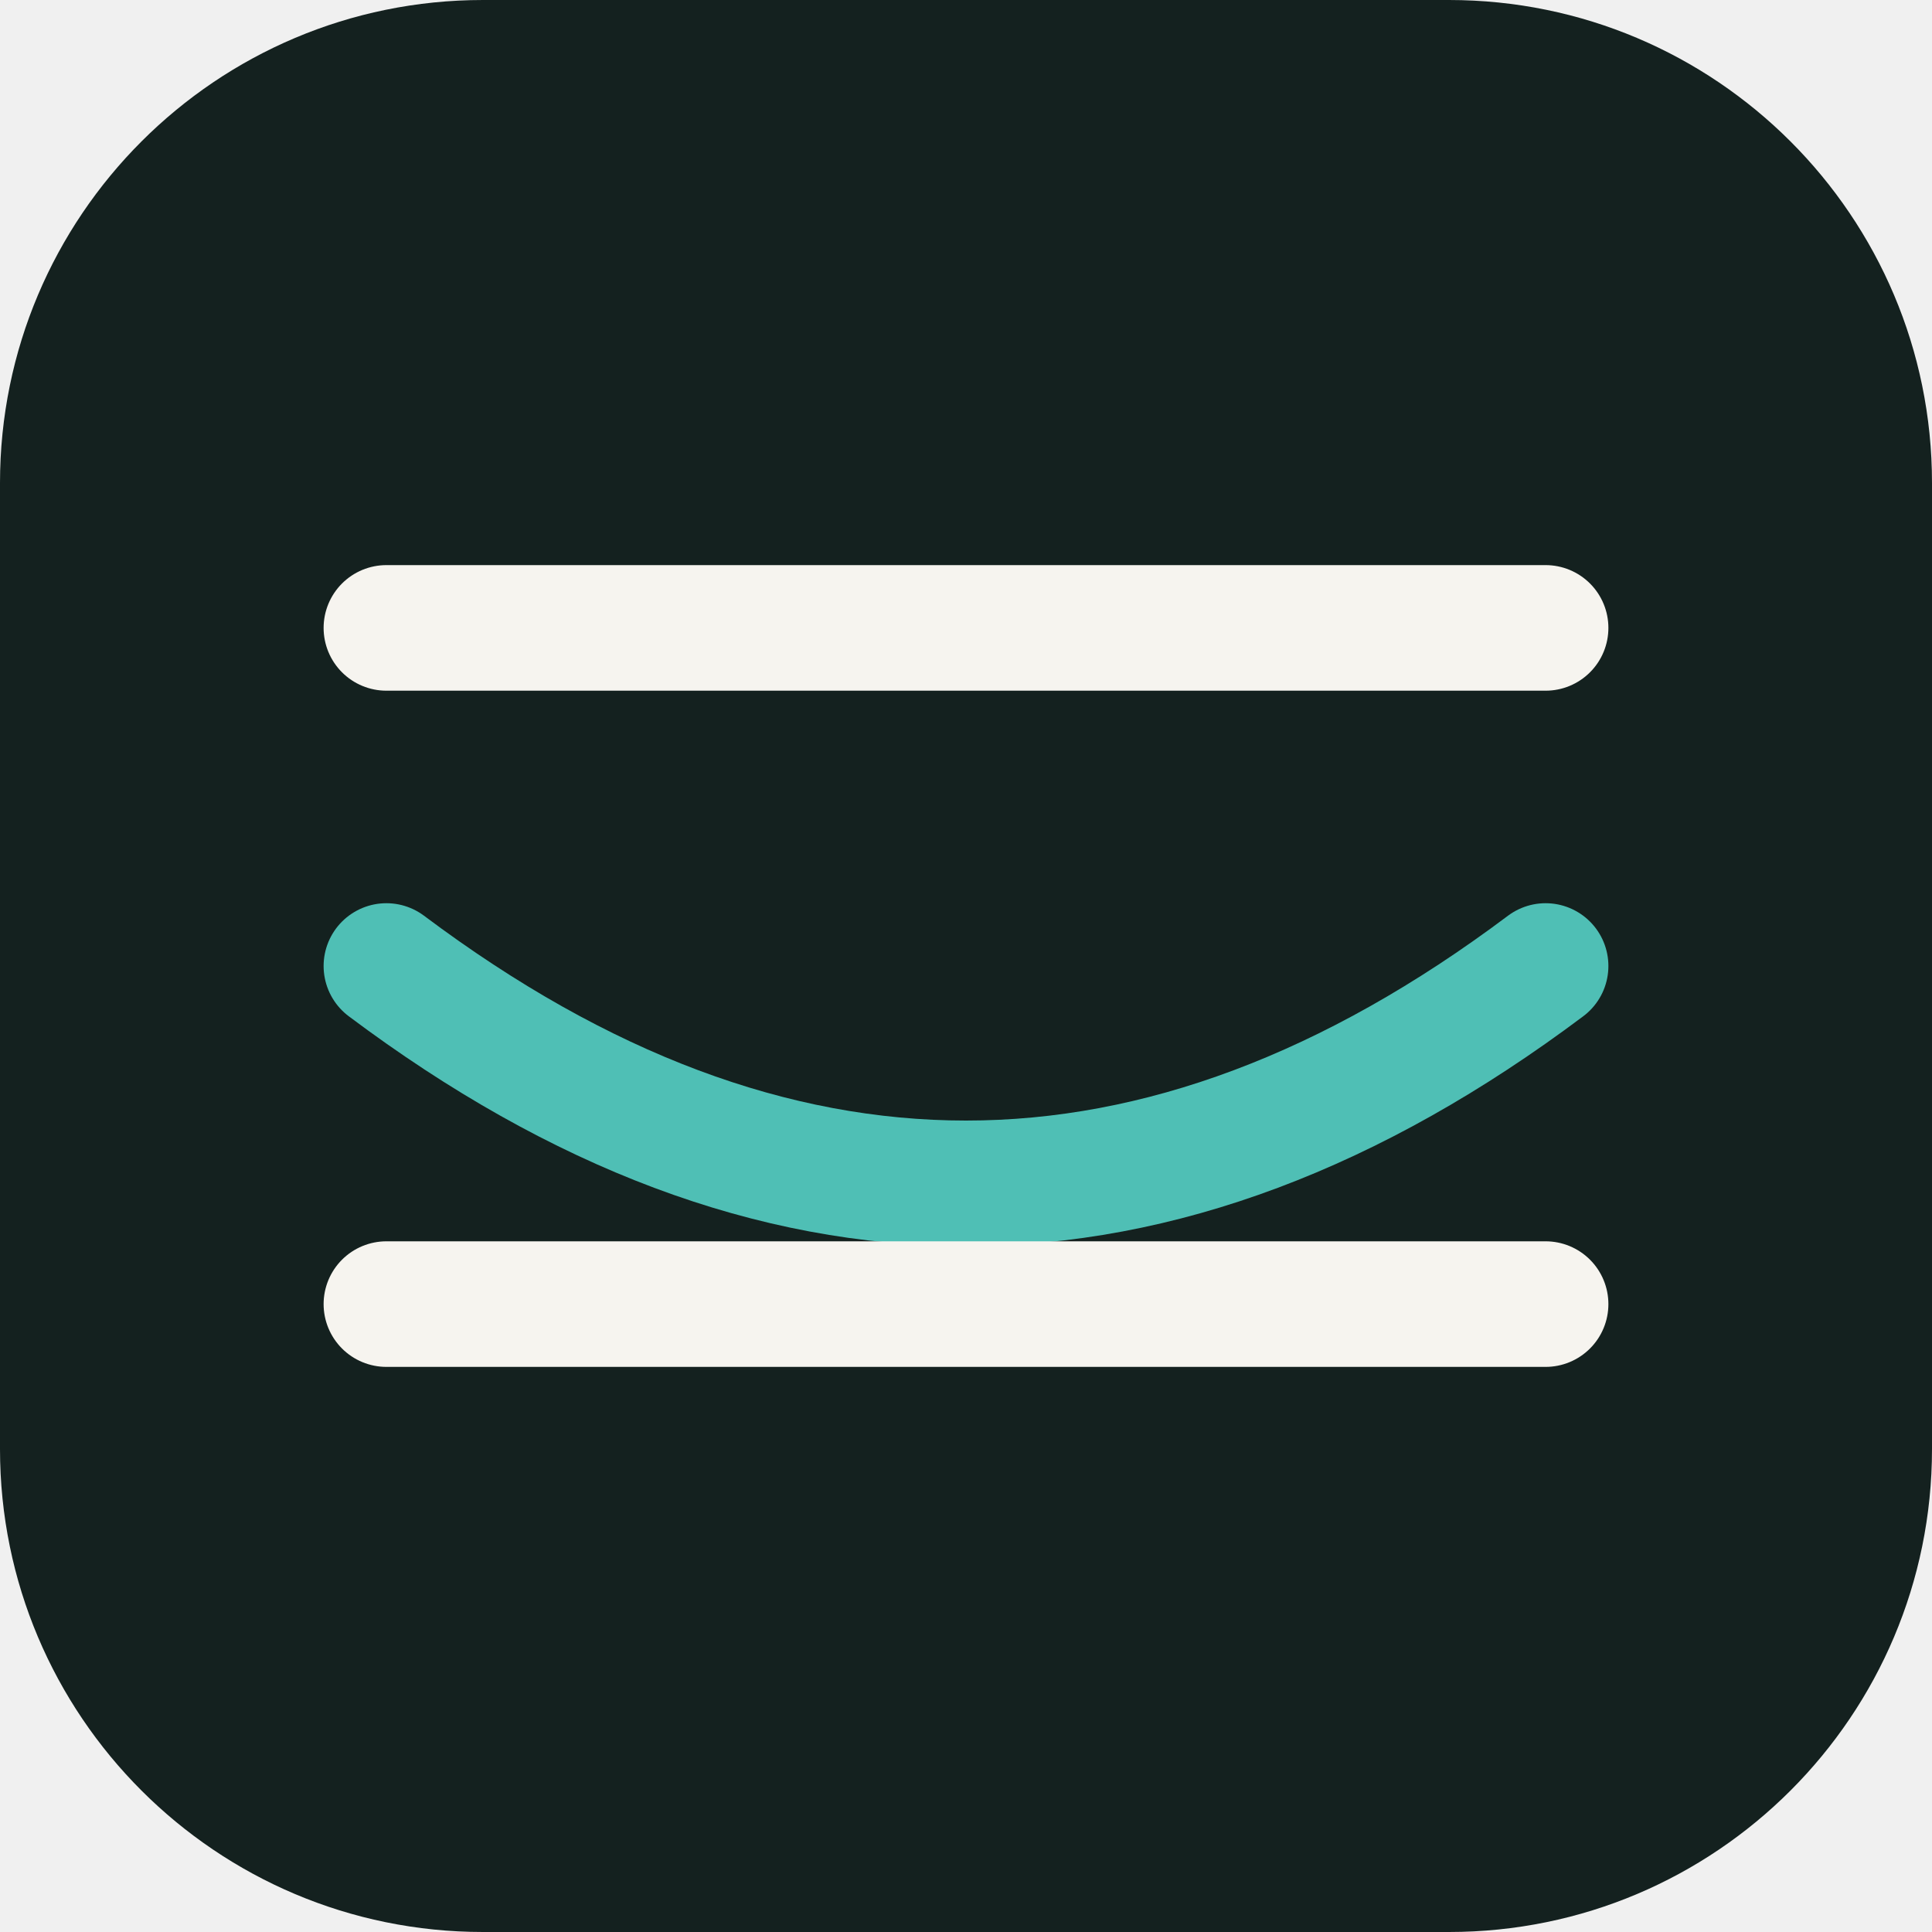
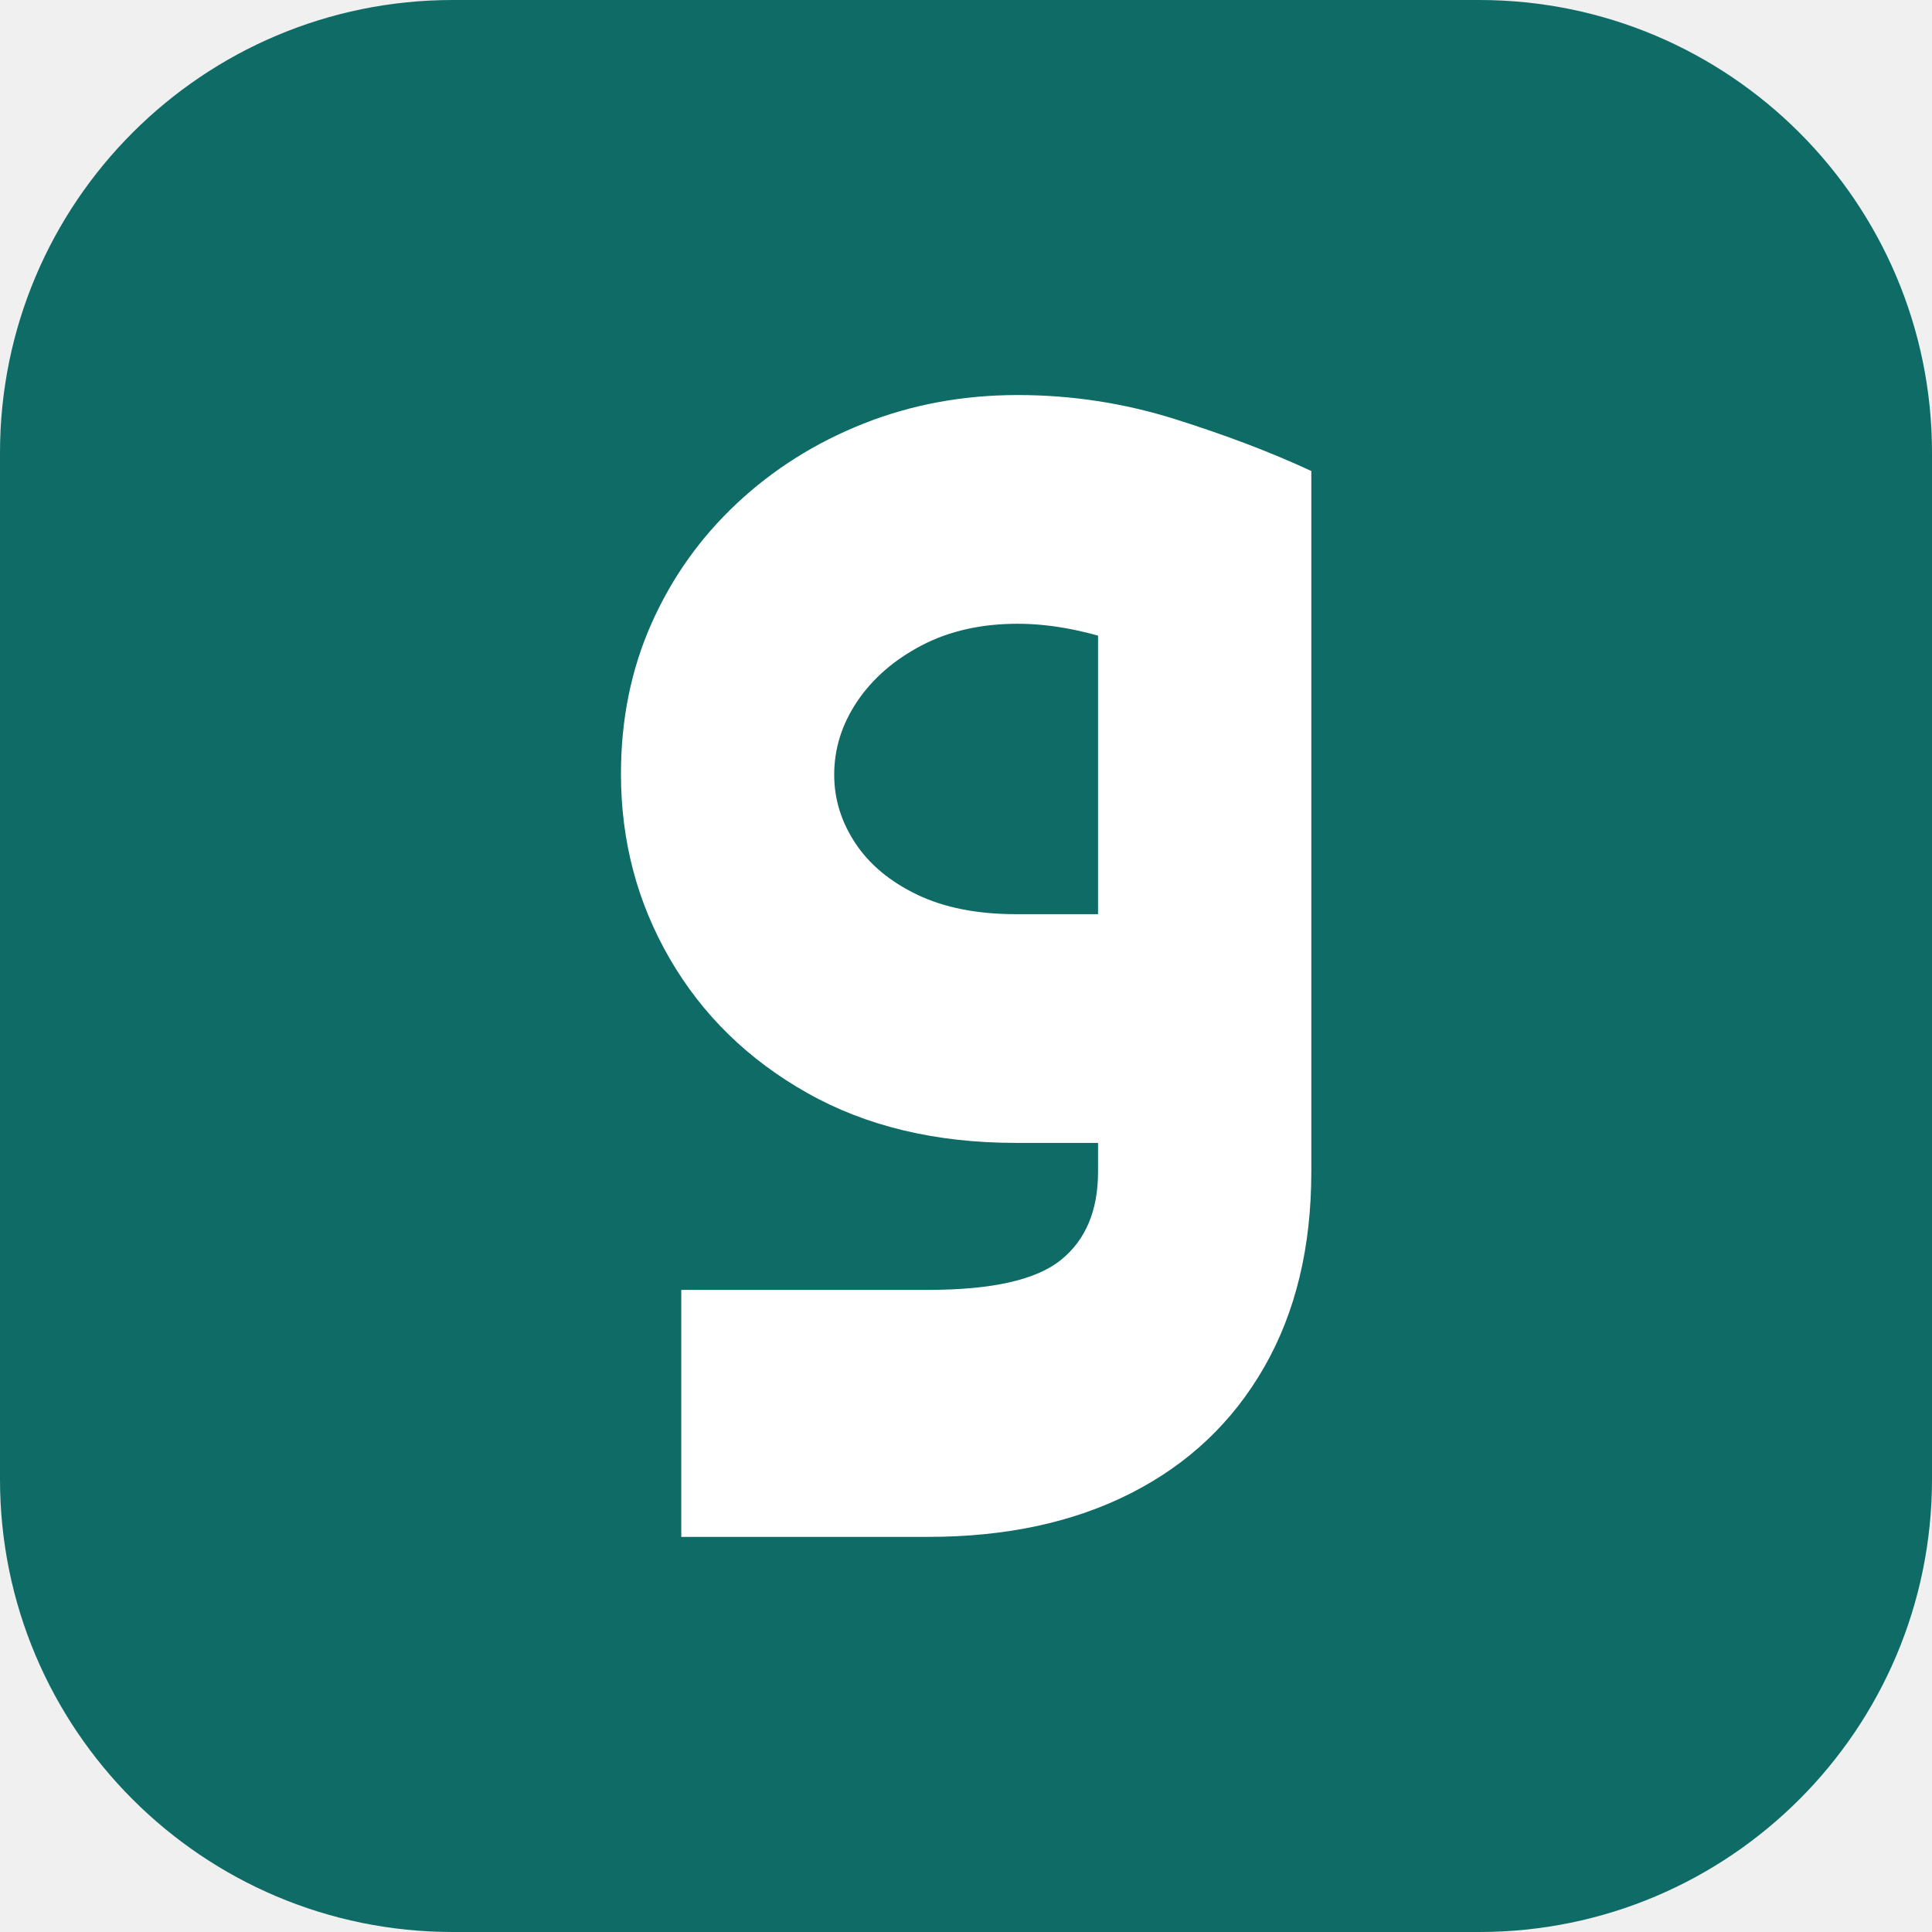
- <svg xmlns="http://www.w3.org/2000/svg" viewBox="0 0 40 40">
-   <rect width="40" height="40" rx="10" fill="#14211F" />
-   <g fill="none" stroke-width="2.6" stroke-linecap="round">
-     <path d="M8 13H32" stroke="#F6F4EF" />
-     <path d="M8 20Q20 29 32 20" stroke="#4FBFB5" />
-     <path d="M8 27H32" stroke="#F6F4EF" />
-   </g>
+ <svg xmlns="http://www.w3.org/2000/svg" viewBox="0 0 64 64">
+   <rect width="64" height="64" rx="15" fill="#0E6B66" />
+   <path fill="#FFFFFF" transform="translate(18.73 37.86)" d="M3.838 13.051V4.869H12.019Q15.187 4.869 16.415 3.877Q17.644 2.885 17.644 0.959V-22.257H24.709V0.959Q24.709 4.705 23.148 7.429Q21.587 10.153 18.738 11.602Q15.89 13.051 12.019 13.051ZM14.924 0.0Q10.941 0.0 8.007 -1.656Q5.073 -3.312 3.457 -6.102Q1.84 -8.891 1.84 -12.223Q1.84 -14.93 2.852 -17.207Q3.864 -19.484 5.678 -21.183Q7.491 -22.882 9.877 -23.828Q12.262 -24.774 14.983 -24.774Q17.657 -24.774 20.194 -23.976Q22.731 -23.177 24.709 -22.257L21.797 -14.996Q17.947 -17.197 14.983 -17.197Q13.176 -17.197 11.809 -16.484Q10.442 -15.771 9.673 -14.635Q8.904 -13.498 8.904 -12.197Q8.904 -10.987 9.604 -9.929Q10.304 -8.871 11.651 -8.224Q12.998 -7.577 14.924 -7.577H22.231V0.0Z" />
</svg>
